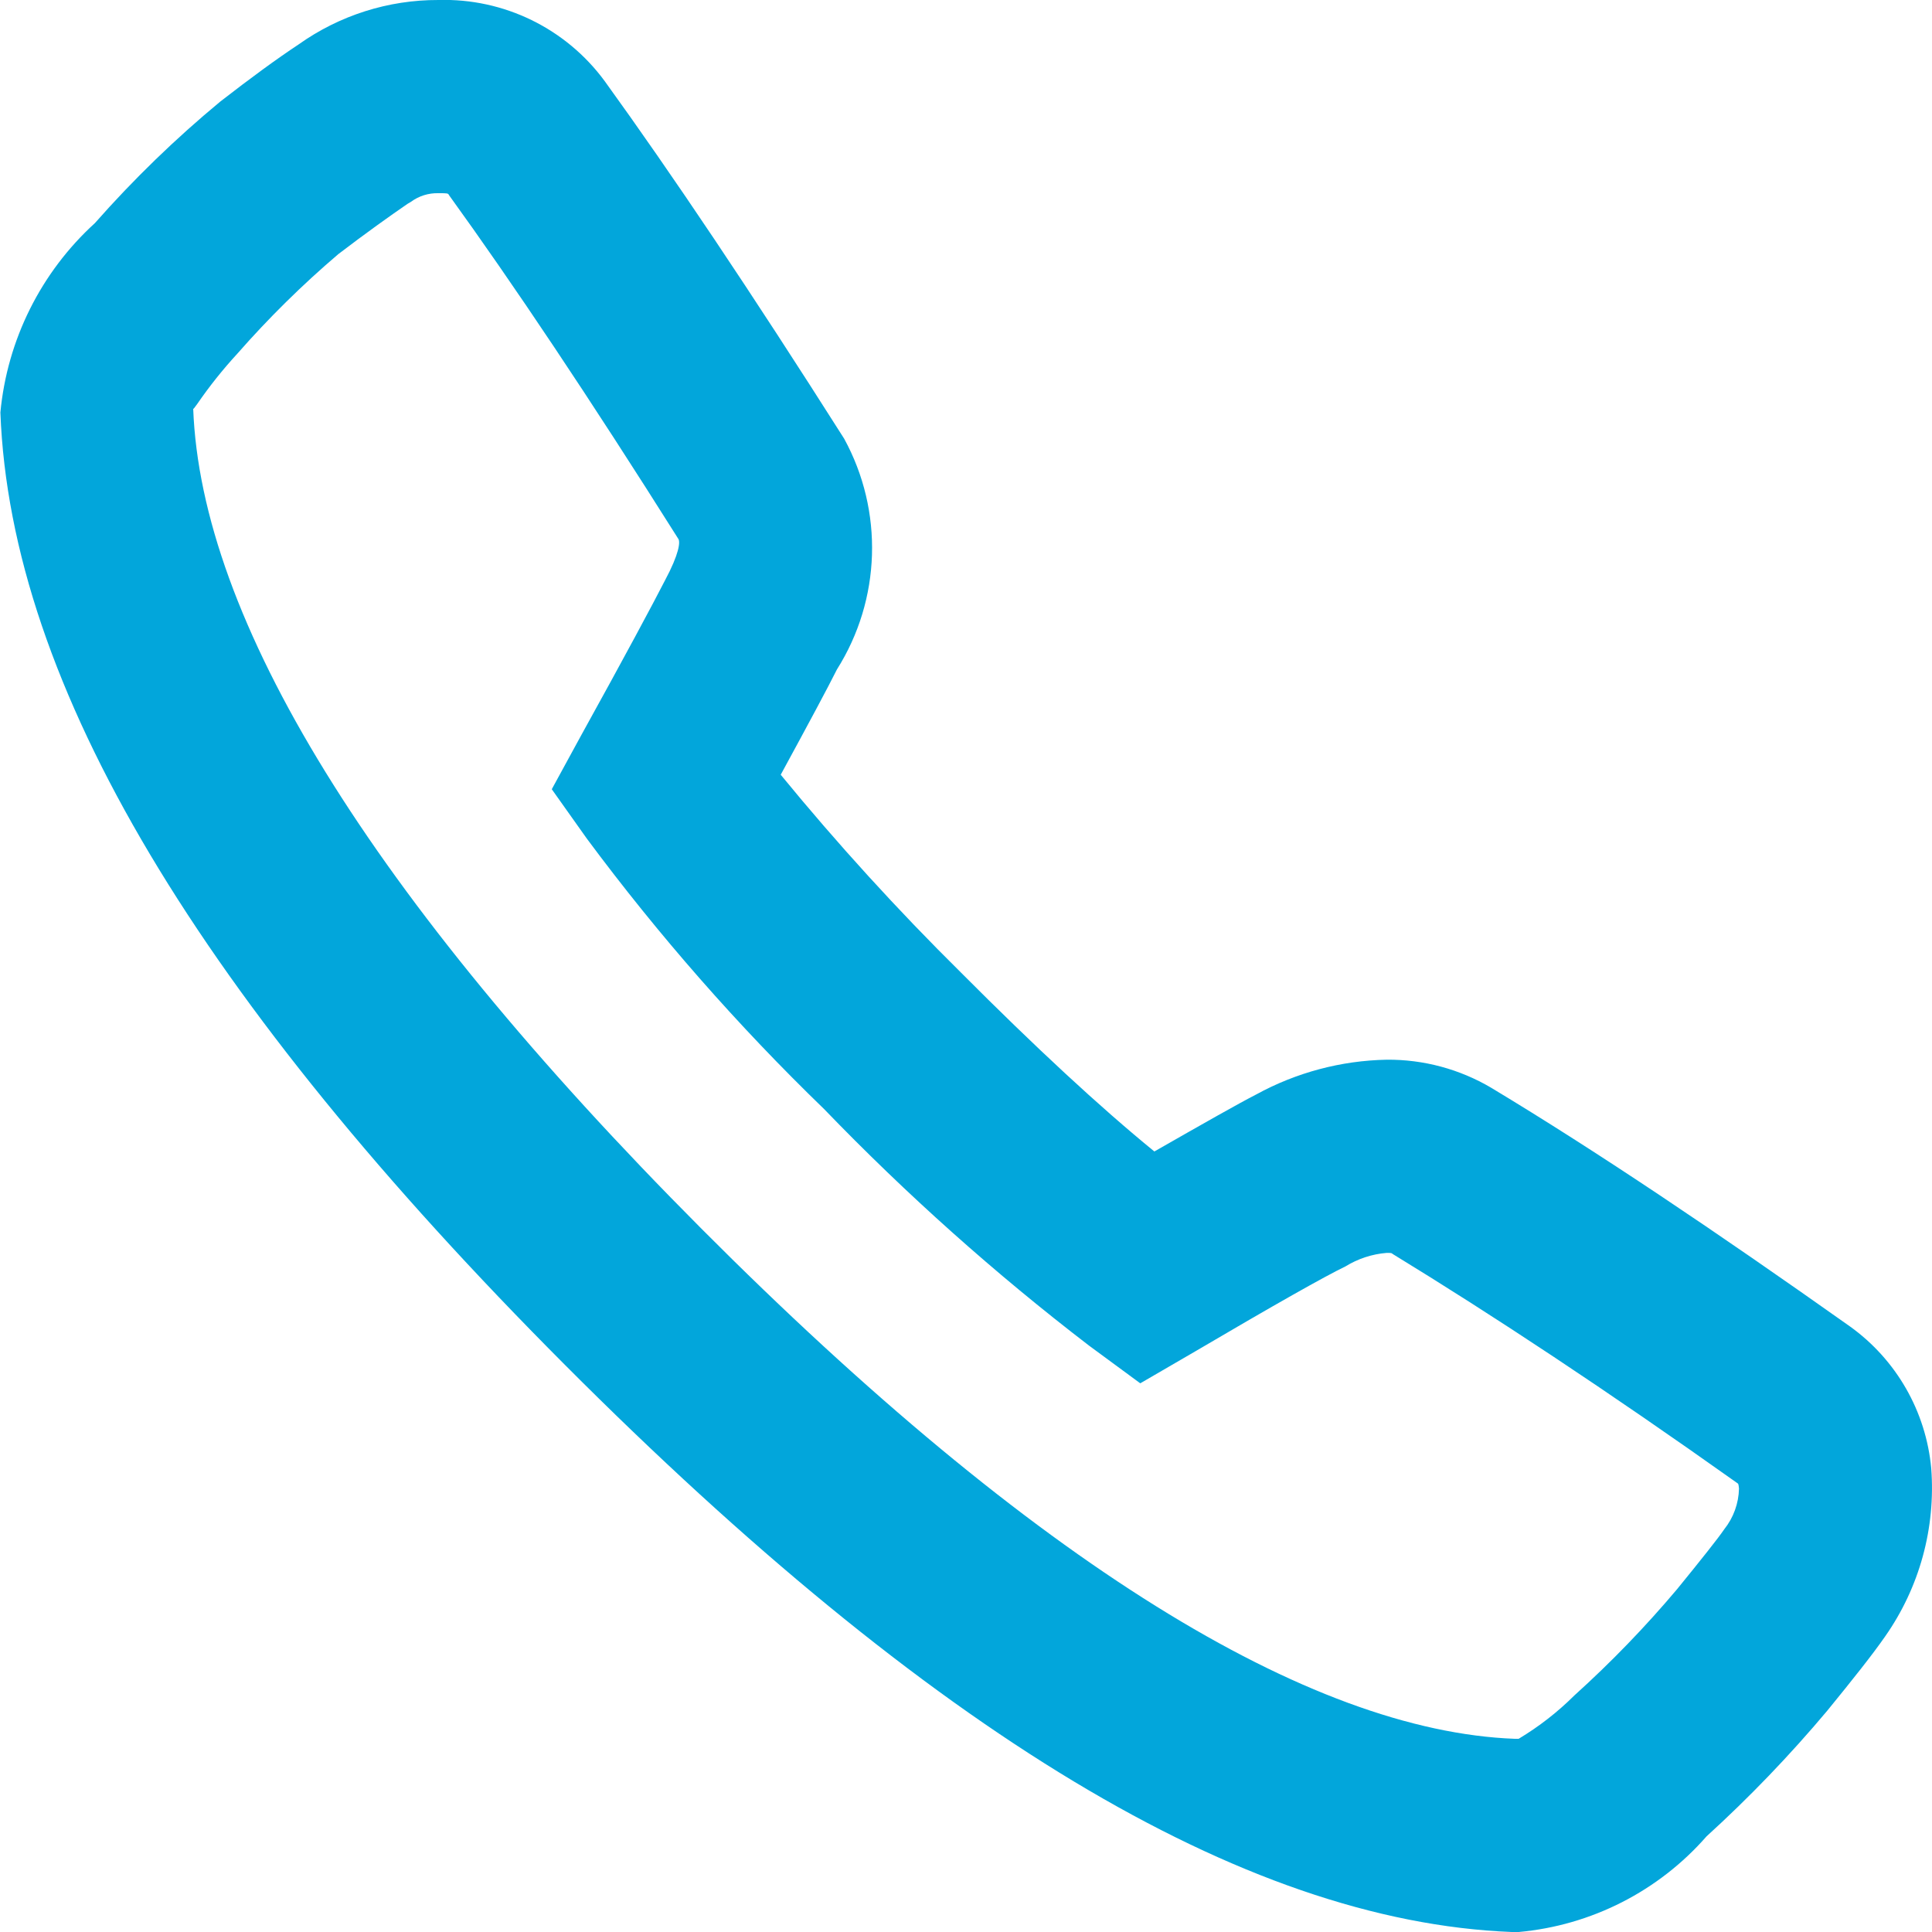
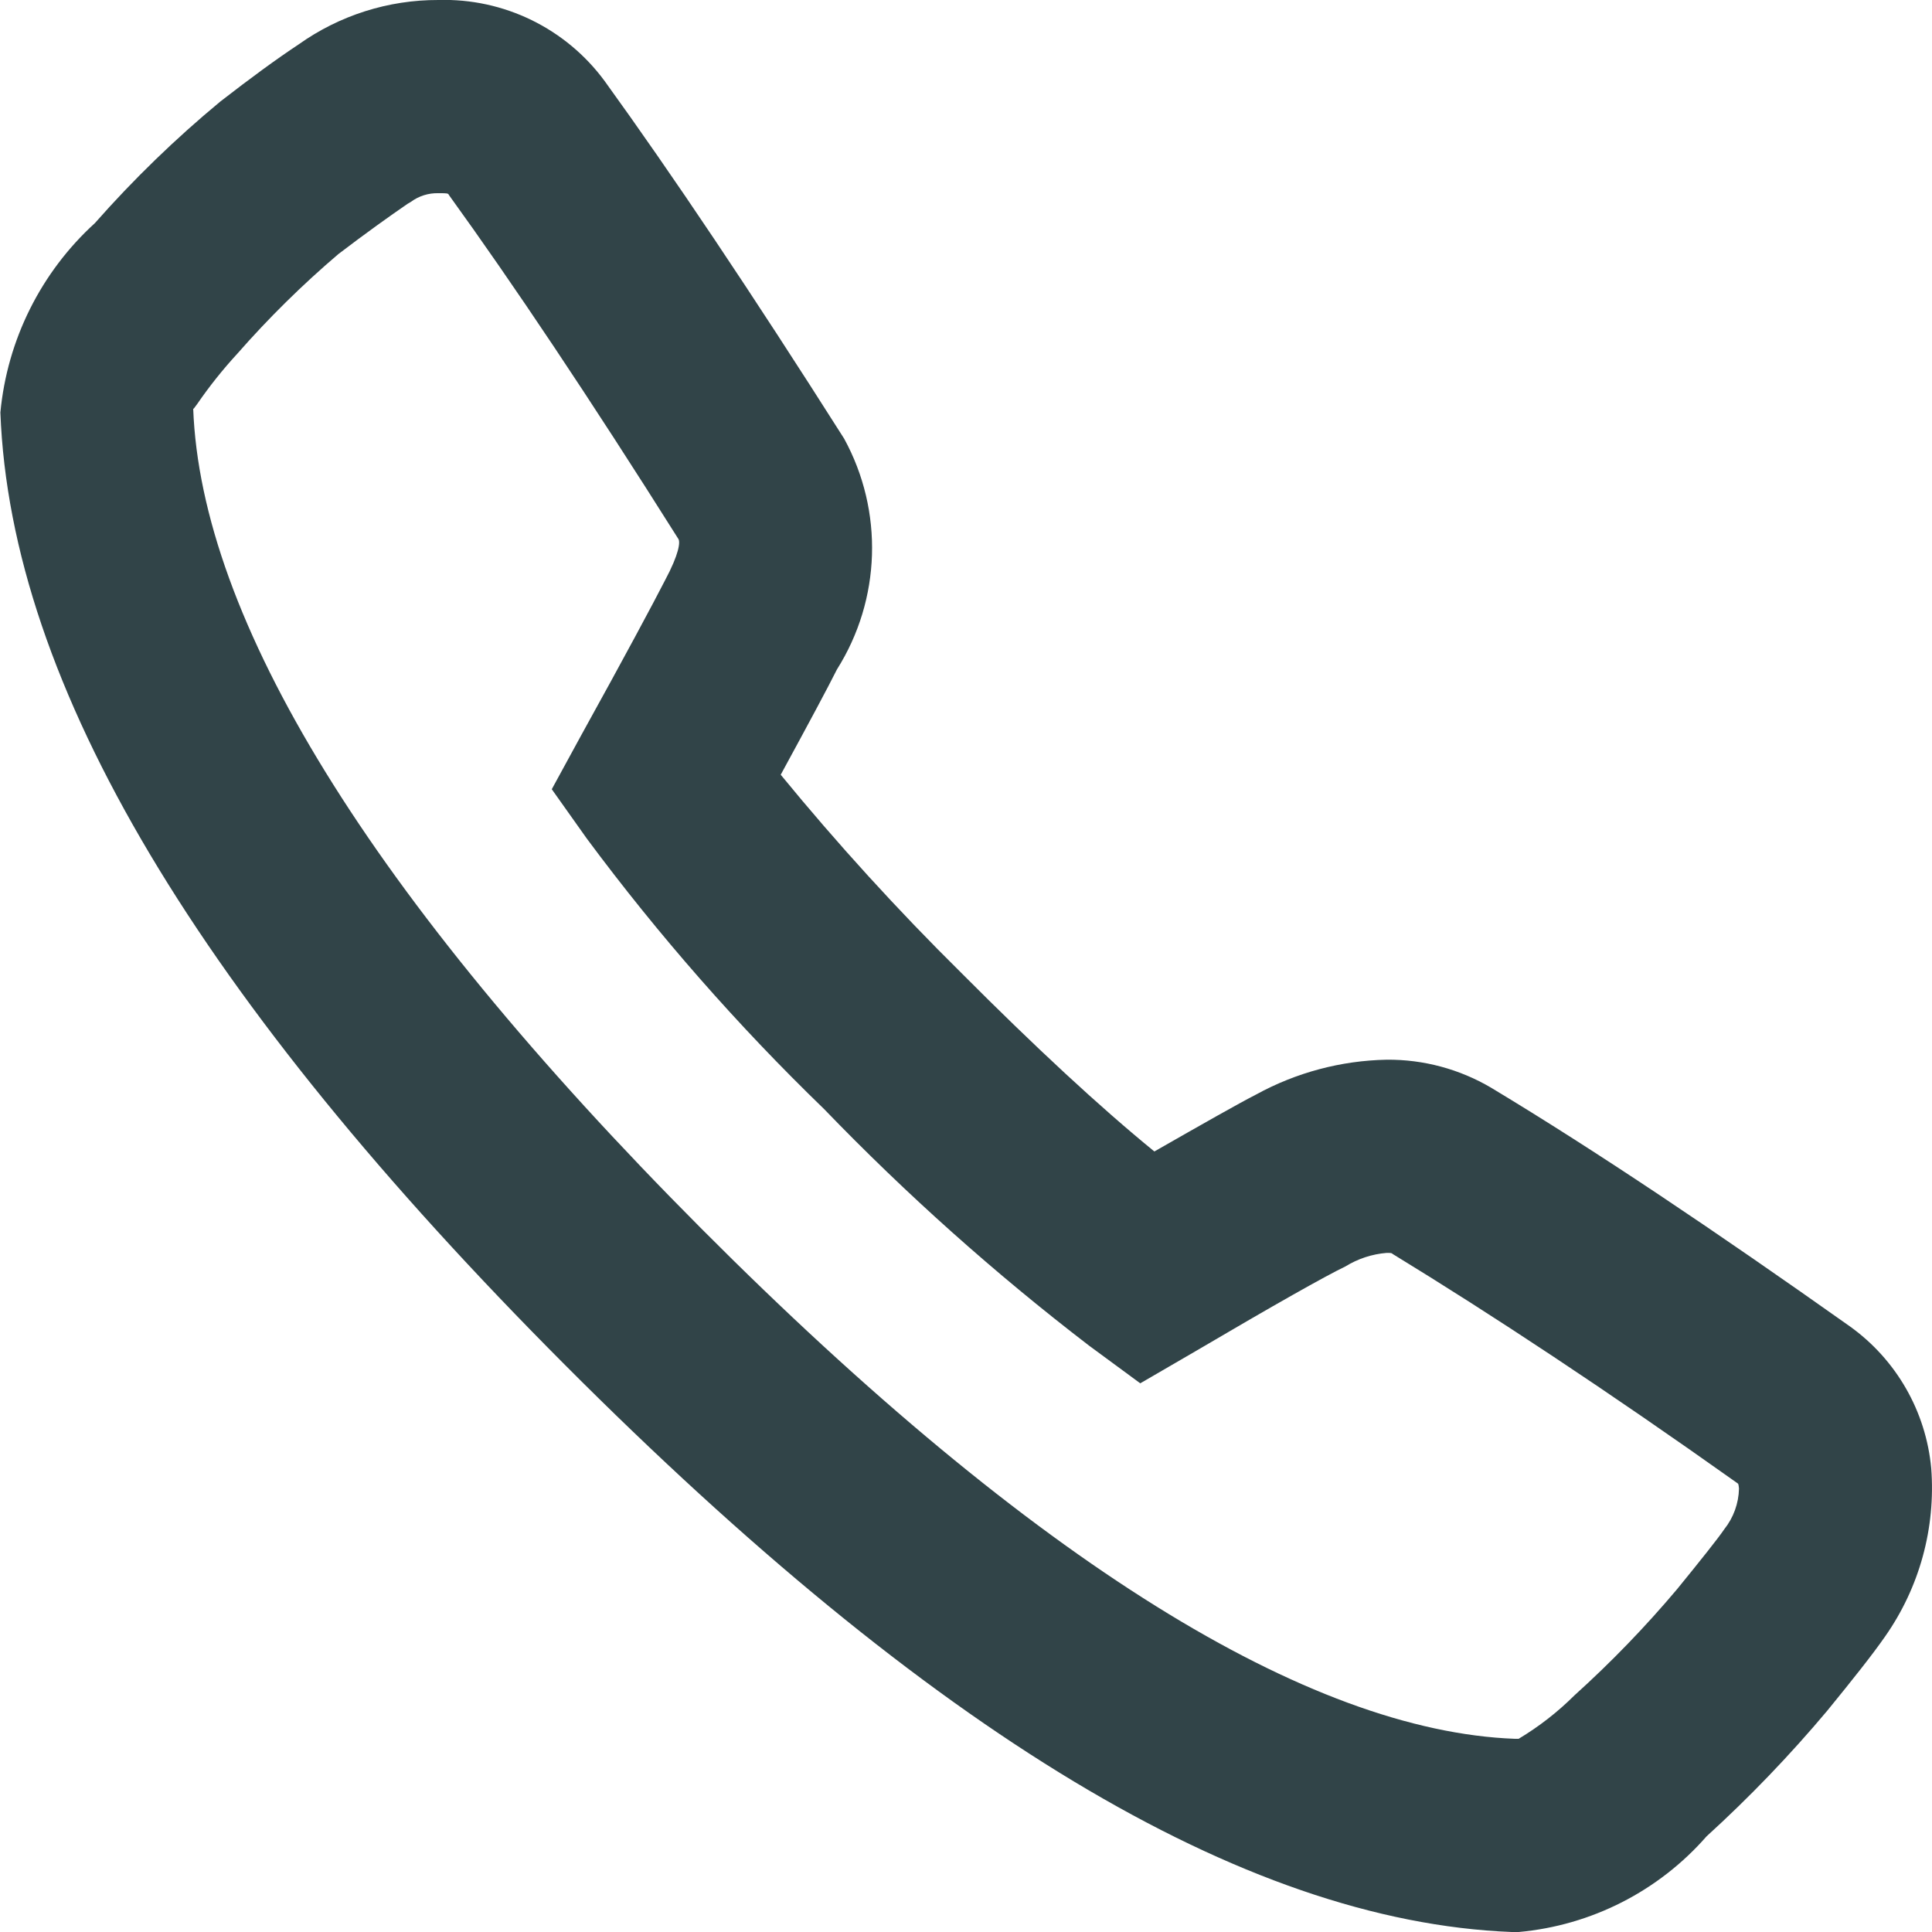
<svg xmlns="http://www.w3.org/2000/svg" width="20" height="20" viewBox="0 0 20 20">
-   <path id="phone" d="M680.26,4645.84a2.061,2.061,0,0,0-1.721-.84,2.483,2.483,0,0,0-1.448.46c-.227.15-.5.35-.809.59a11.556,11.556,0,0,0-1.3,1.26,3.037,3.037,0,0,0-.978,1.96c.106,2.83,2.075,6.08,5.845,9.86s7.009,5.76,9.8,5.87h.073a2.935,2.935,0,0,0,1.944-.99,13.481,13.481,0,0,0,1.249-1.3c.269-.33.468-.58.6-.77a2.675,2.675,0,0,0,.477-1.74,2.037,2.037,0,0,0-.843-1.47c-1.384-.98-2.617-1.81-3.713-2.47a2.092,2.092,0,0,0-1.081-.29,2.929,2.929,0,0,0-1.351.36c-.176.09-.529.29-1.054.59-.564-.46-1.233-1.08-2-1.85a26.49,26.49,0,0,1-1.868-2.05c.294-.54.487-.9.582-1.09a2.357,2.357,0,0,0,.074-2.39C681.773,4648.02,680.954,4646.8,680.26,4645.84Zm9.421,17.16c-2.124-.08-4.972-1.82-8.419-5.28s-5.181-6.32-5.262-8.49c0,.01.014-.01.043-.05a4.706,4.706,0,0,1,.415-.52,10.105,10.105,0,0,1,1.045-1.03c.288-.22.527-.39.716-.52l.034-.02a.458.458,0,0,1,.286-.09c.093,0,.1,0,.109.02.658.91,1.455,2.1,2.375,3.56.019.03.01.15-.14.43-.123.24-.412.78-.871,1.61l-.3.55.362.51a22.749,22.749,0,0,0,2.456,2.8,24.621,24.621,0,0,0,2.744,2.45l.53.39.568-.33c.816-.48,1.347-.78,1.556-.88a.959.959,0,0,1,.426-.14c.04,0,.054,0,.061.01,1.031.63,2.228,1.42,3.565,2.37.016.01.017.01.022.06a.7.7,0,0,1-.152.42c-.068.1-.244.32-.488.62a11.2,11.2,0,0,1-1.063,1.1,3.018,3.018,0,0,1-.578.45Z" transform="translate(-674 -4645)" fill="#02a6db" fill-rule="evenodd" />
+   <path id="phone" d="M680.26,4645.84a2.061,2.061,0,0,0-1.721-.84,2.483,2.483,0,0,0-1.448.46c-.227.15-.5.35-.809.59a11.556,11.556,0,0,0-1.3,1.26,3.037,3.037,0,0,0-.978,1.96c.106,2.83,2.075,6.08,5.845,9.86s7.009,5.76,9.8,5.87h.073a2.935,2.935,0,0,0,1.944-.99,13.481,13.481,0,0,0,1.249-1.3c.269-.33.468-.58.6-.77a2.675,2.675,0,0,0,.477-1.74,2.037,2.037,0,0,0-.843-1.47c-1.384-.98-2.617-1.81-3.713-2.47a2.092,2.092,0,0,0-1.081-.29,2.929,2.929,0,0,0-1.351.36c-.176.09-.529.29-1.054.59-.564-.46-1.233-1.08-2-1.85a26.49,26.49,0,0,1-1.868-2.05c.294-.54.487-.9.582-1.09a2.357,2.357,0,0,0,.074-2.39C681.773,4648.02,680.954,4646.8,680.26,4645.84Zm9.421,17.16c-2.124-.08-4.972-1.82-8.419-5.28s-5.181-6.32-5.262-8.49c0,.01.014-.01.043-.05a4.706,4.706,0,0,1,.415-.52,10.105,10.105,0,0,1,1.045-1.03c.288-.22.527-.39.716-.52l.034-.02a.458.458,0,0,1,.286-.09c.093,0,.1,0,.109.02.658.91,1.455,2.1,2.375,3.56.019.03.01.15-.14.43-.123.24-.412.78-.871,1.61l-.3.55.362.51a22.749,22.749,0,0,0,2.456,2.8,24.621,24.621,0,0,0,2.744,2.45l.53.39.568-.33c.816-.48,1.347-.78,1.556-.88a.959.959,0,0,1,.426-.14c.04,0,.054,0,.061.01,1.031.63,2.228,1.42,3.565,2.37.016.01.017.01.022.06a.7.7,0,0,1-.152.42c-.068.1-.244.32-.488.62a11.2,11.2,0,0,1-1.063,1.1,3.018,3.018,0,0,1-.578.45Z" transform="translate(-674 -4645)" fill="#314448" fill-rule="evenodd" />
</svg>
